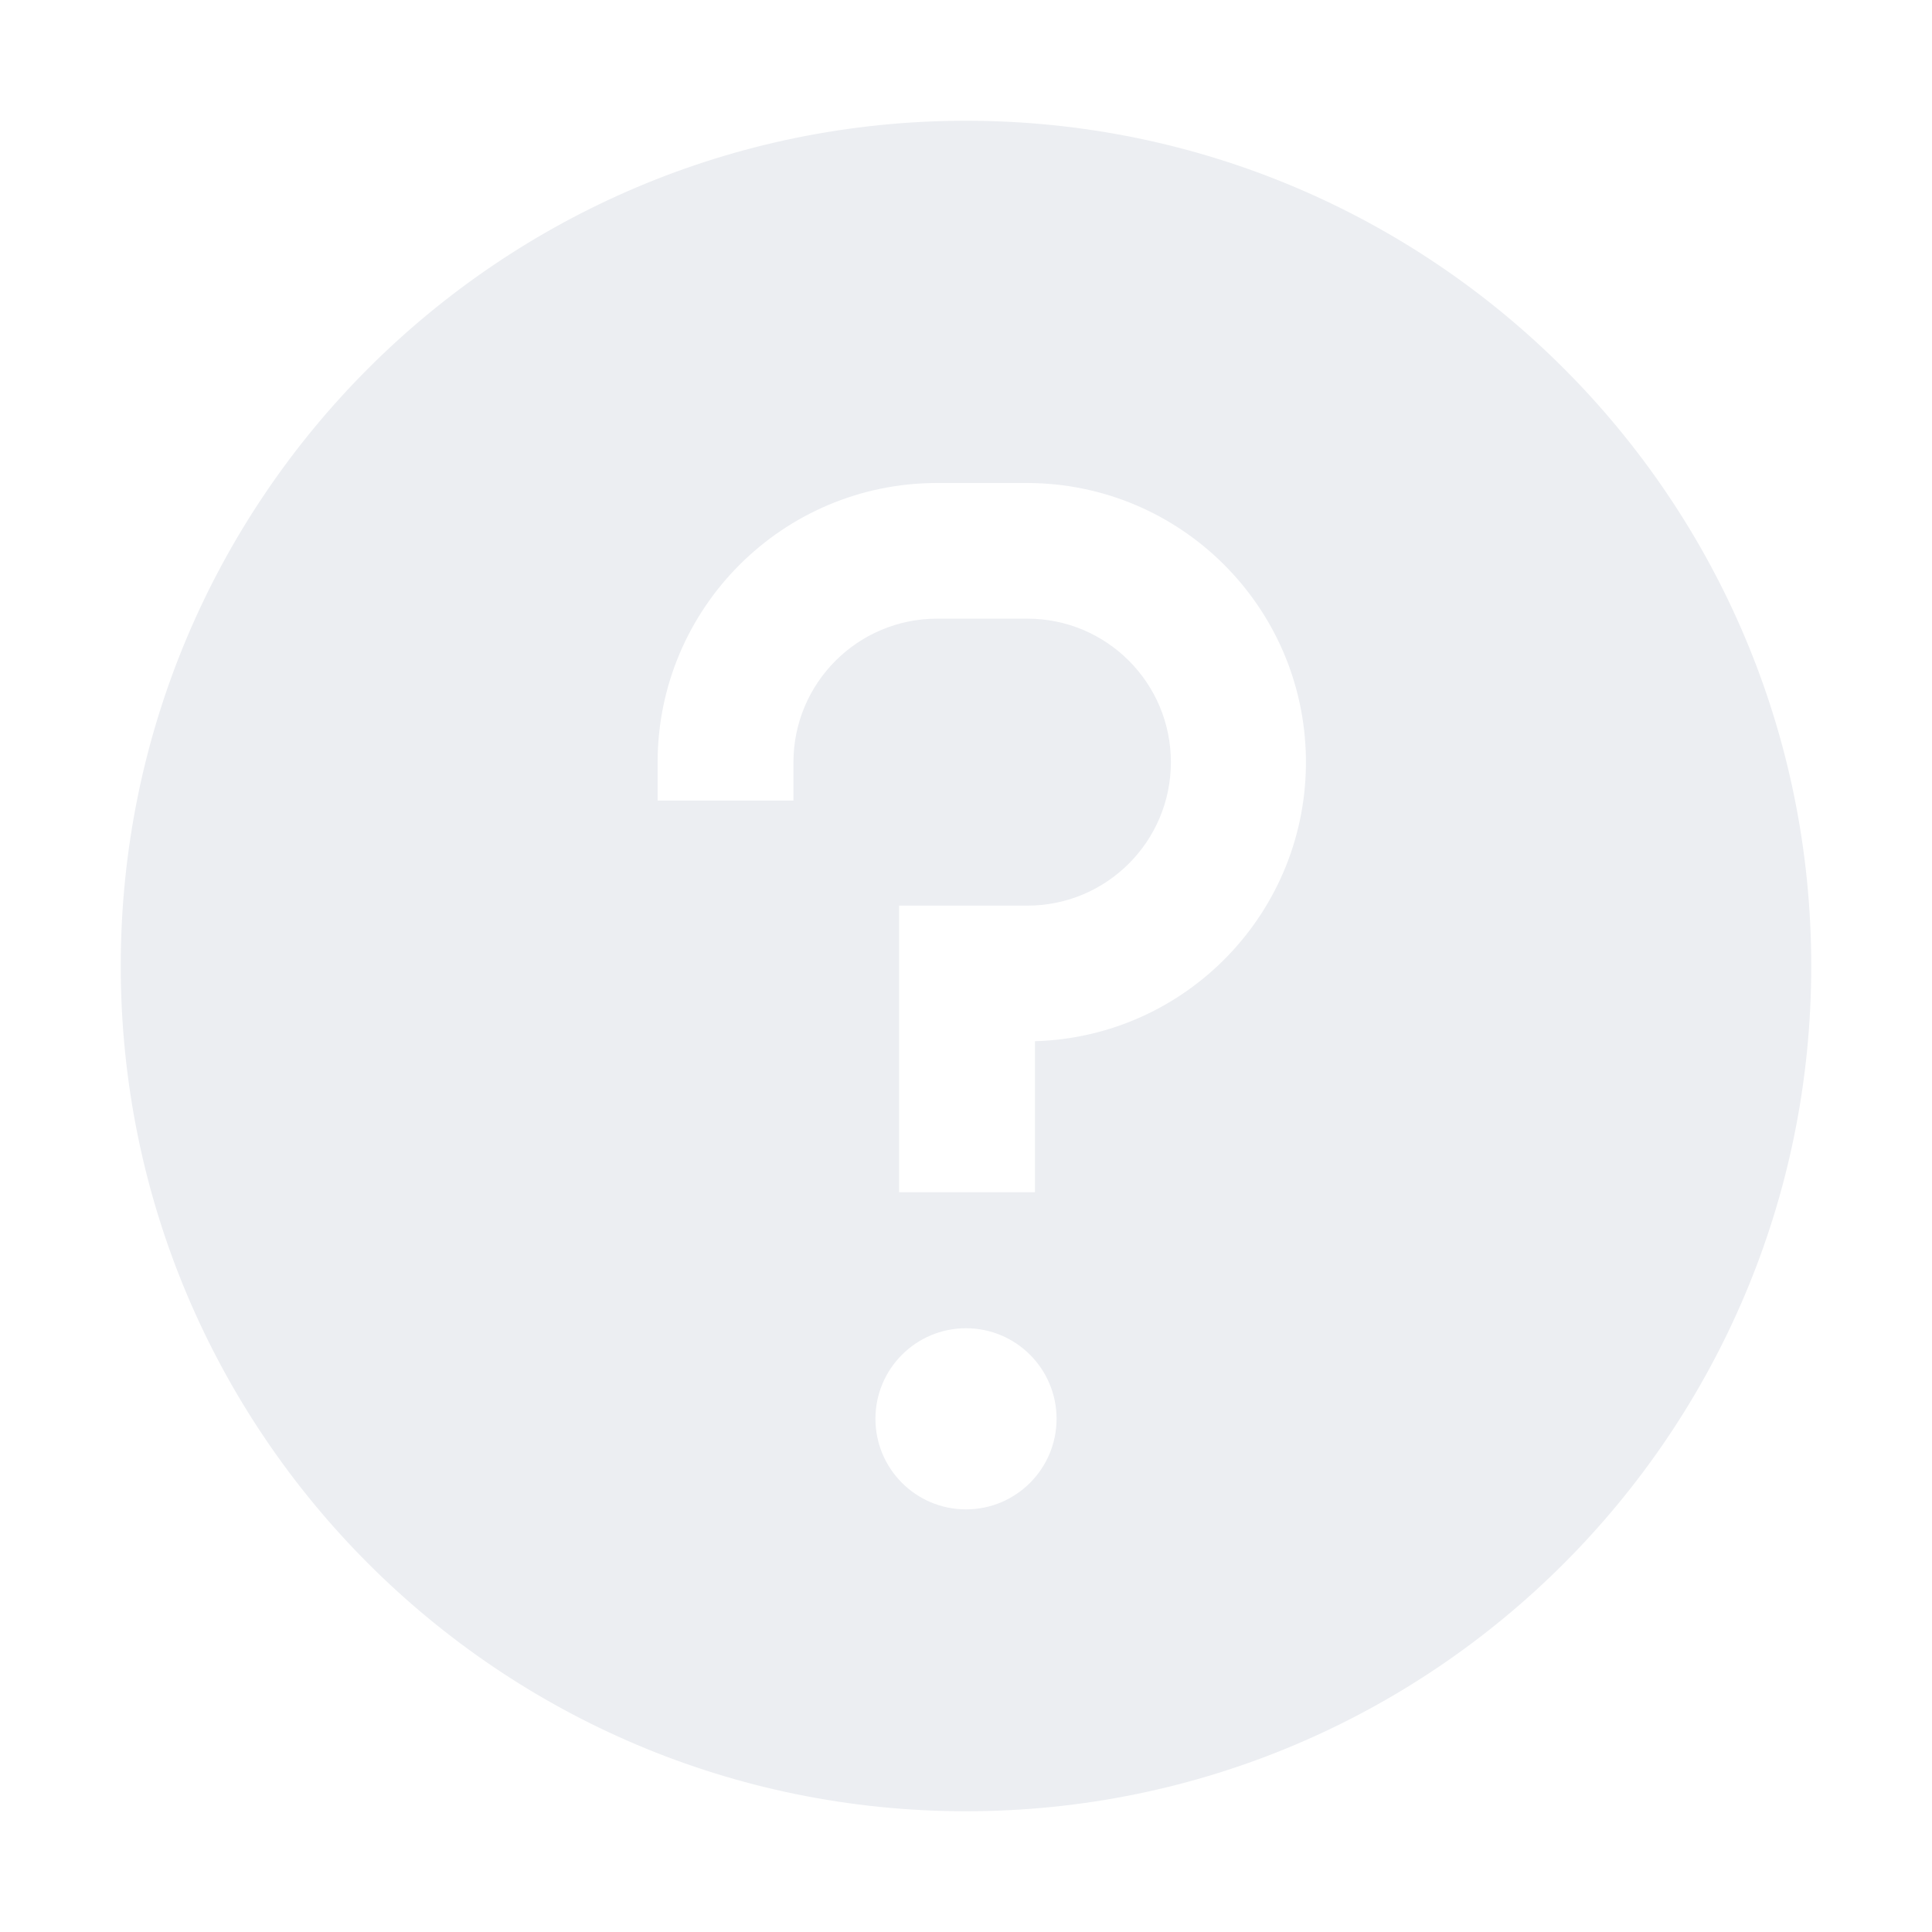
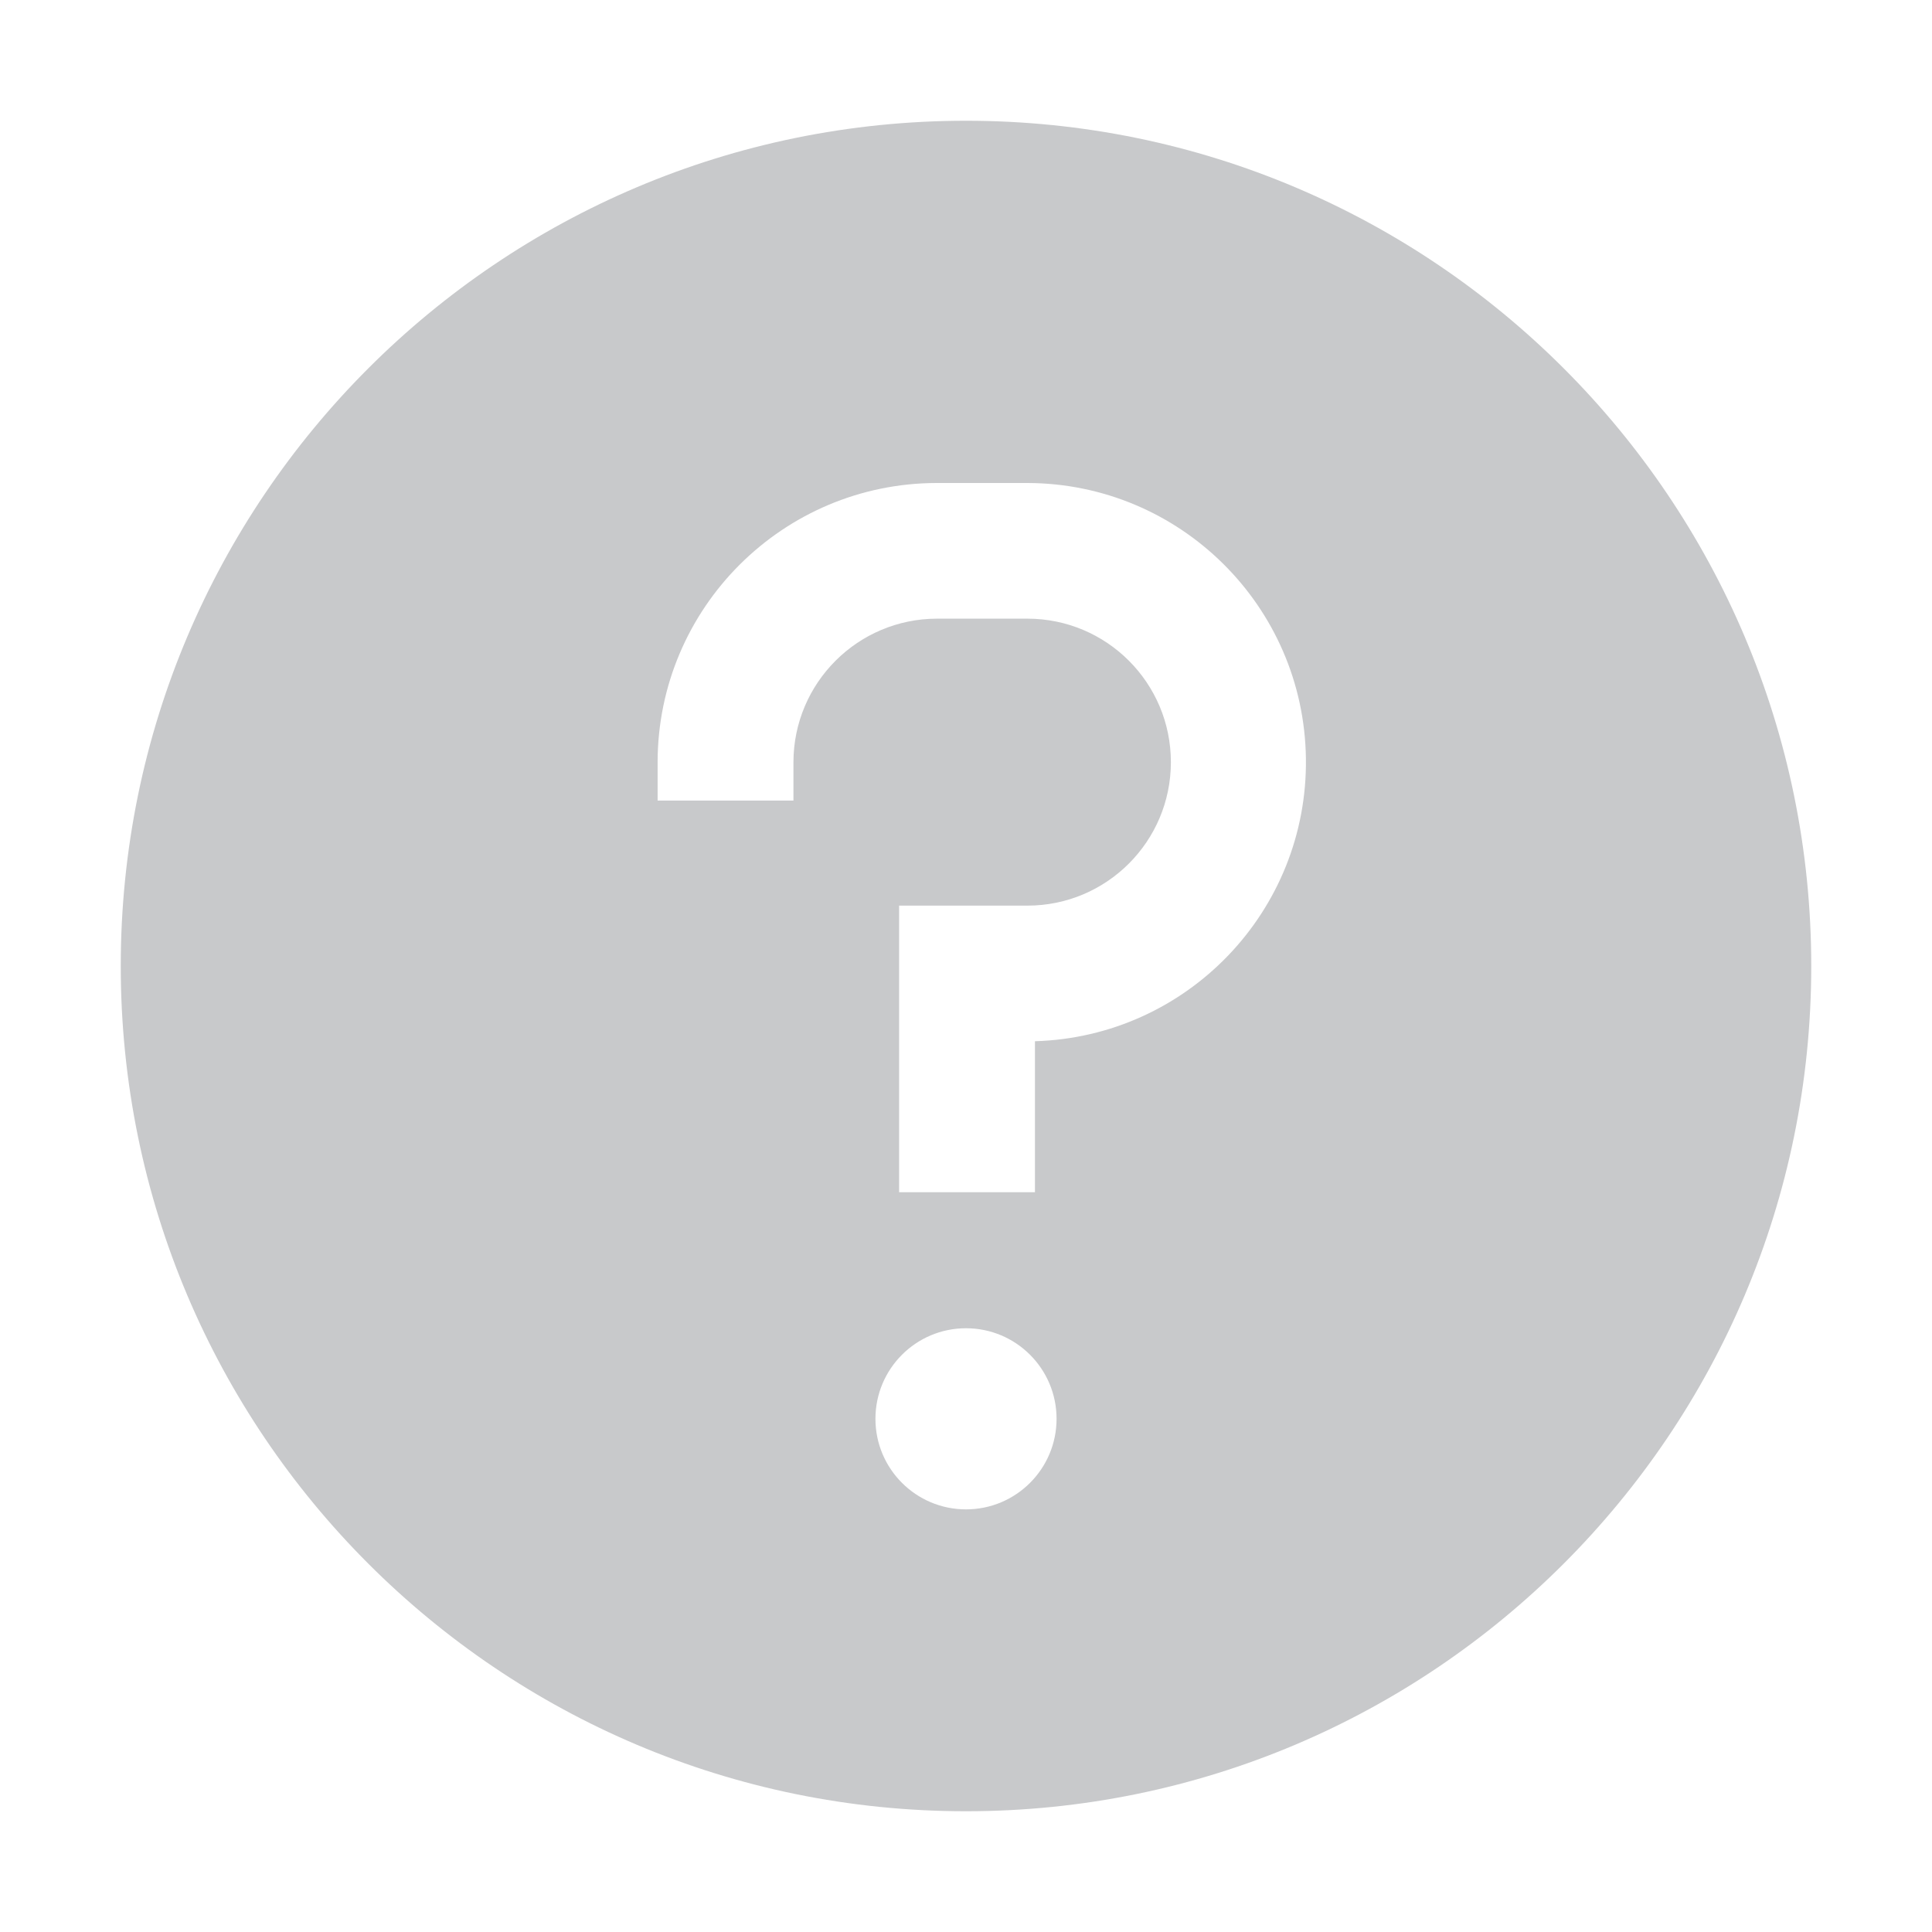
- <svg xmlns="http://www.w3.org/2000/svg" width="32" height="32" viewBox="0 0 32 32">
-   <path fill="#ECEEF2" d="M16 2a14 14 0 1 0 14 14A14 14 0 0 0 16 2m0 23a1.5 1.5 0 1 1 1.5-1.5A1.5 1.5 0 0 1 16 25m1.142-7.754v2.501h-2.25V15h2.125a2.376 2.376 0 0 0 0-4.753h-1.5a2.38 2.38 0 0 0-2.375 2.375v.638h-2.25v-.638A4.63 4.63 0 0 1 15.517 8h1.5a4.624 4.624 0 0 1 .125 9.246" />
+ <svg xmlns="http://www.w3.org/2000/svg" viewBox="0 0 32 32">
+   <path fill="#c8c9cb" d="M16 2a14 14 0 1 0 14 14A14 14 0 0 0 16 2m0 23a1.5 1.5 0 1 1 1.5-1.5A1.5 1.5 0 0 1 16 25m1.142-7.754v2.501h-2.25V15h2.125a2.376 2.376 0 0 0 0-4.753h-1.5a2.38 2.38 0 0 0-2.375 2.375v.638h-2.25v-.638A4.63 4.63 0 0 1 15.517 8h1.5a4.624 4.624 0 0 1 .125 9.246" />
  <path fill="none" d="M16 25a1.5 1.5 0 1 1 1.5-1.5A1.5 1.5 0 0 1 16 25m1.142-7.754v2.501h-2.25V15h2.125a2.376 2.376 0 0 0 0-4.753h-1.5a2.38 2.38 0 0 0-2.375 2.375v.638h-2.25v-.638A4.63 4.63 0 0 1 15.517 8h1.5a4.624 4.624 0 0 1 .125 9.246" />
</svg>
